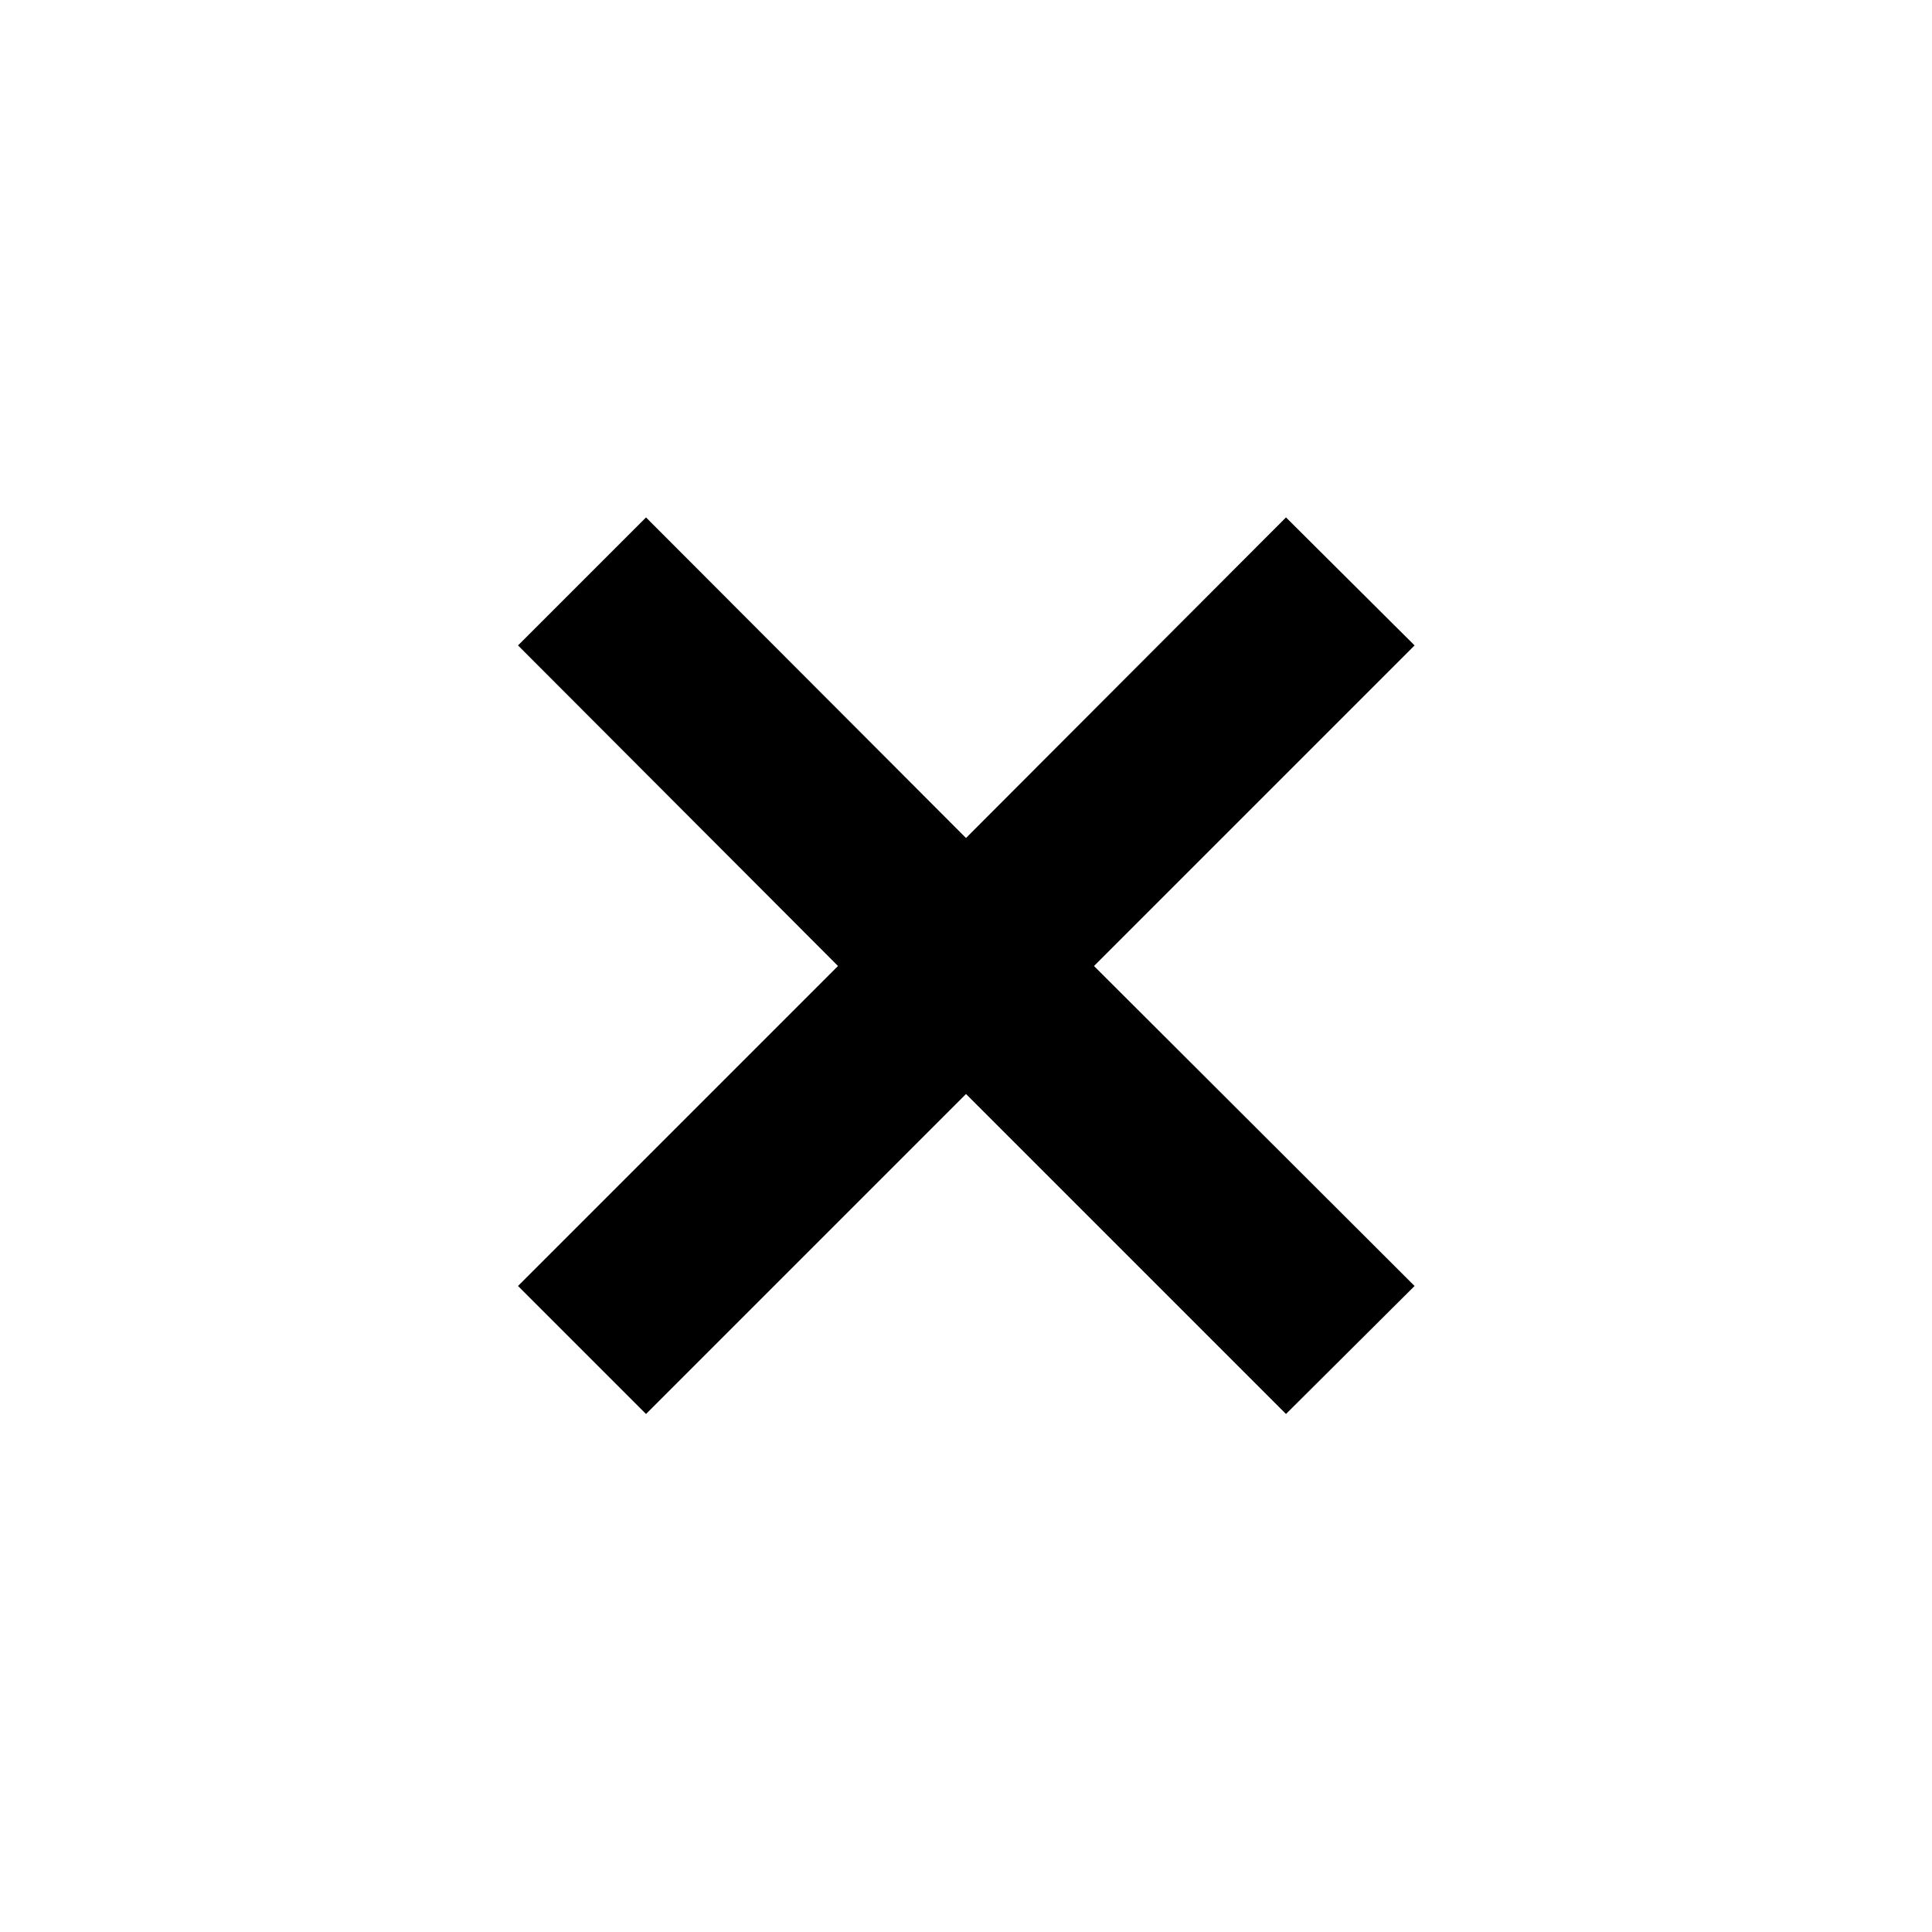
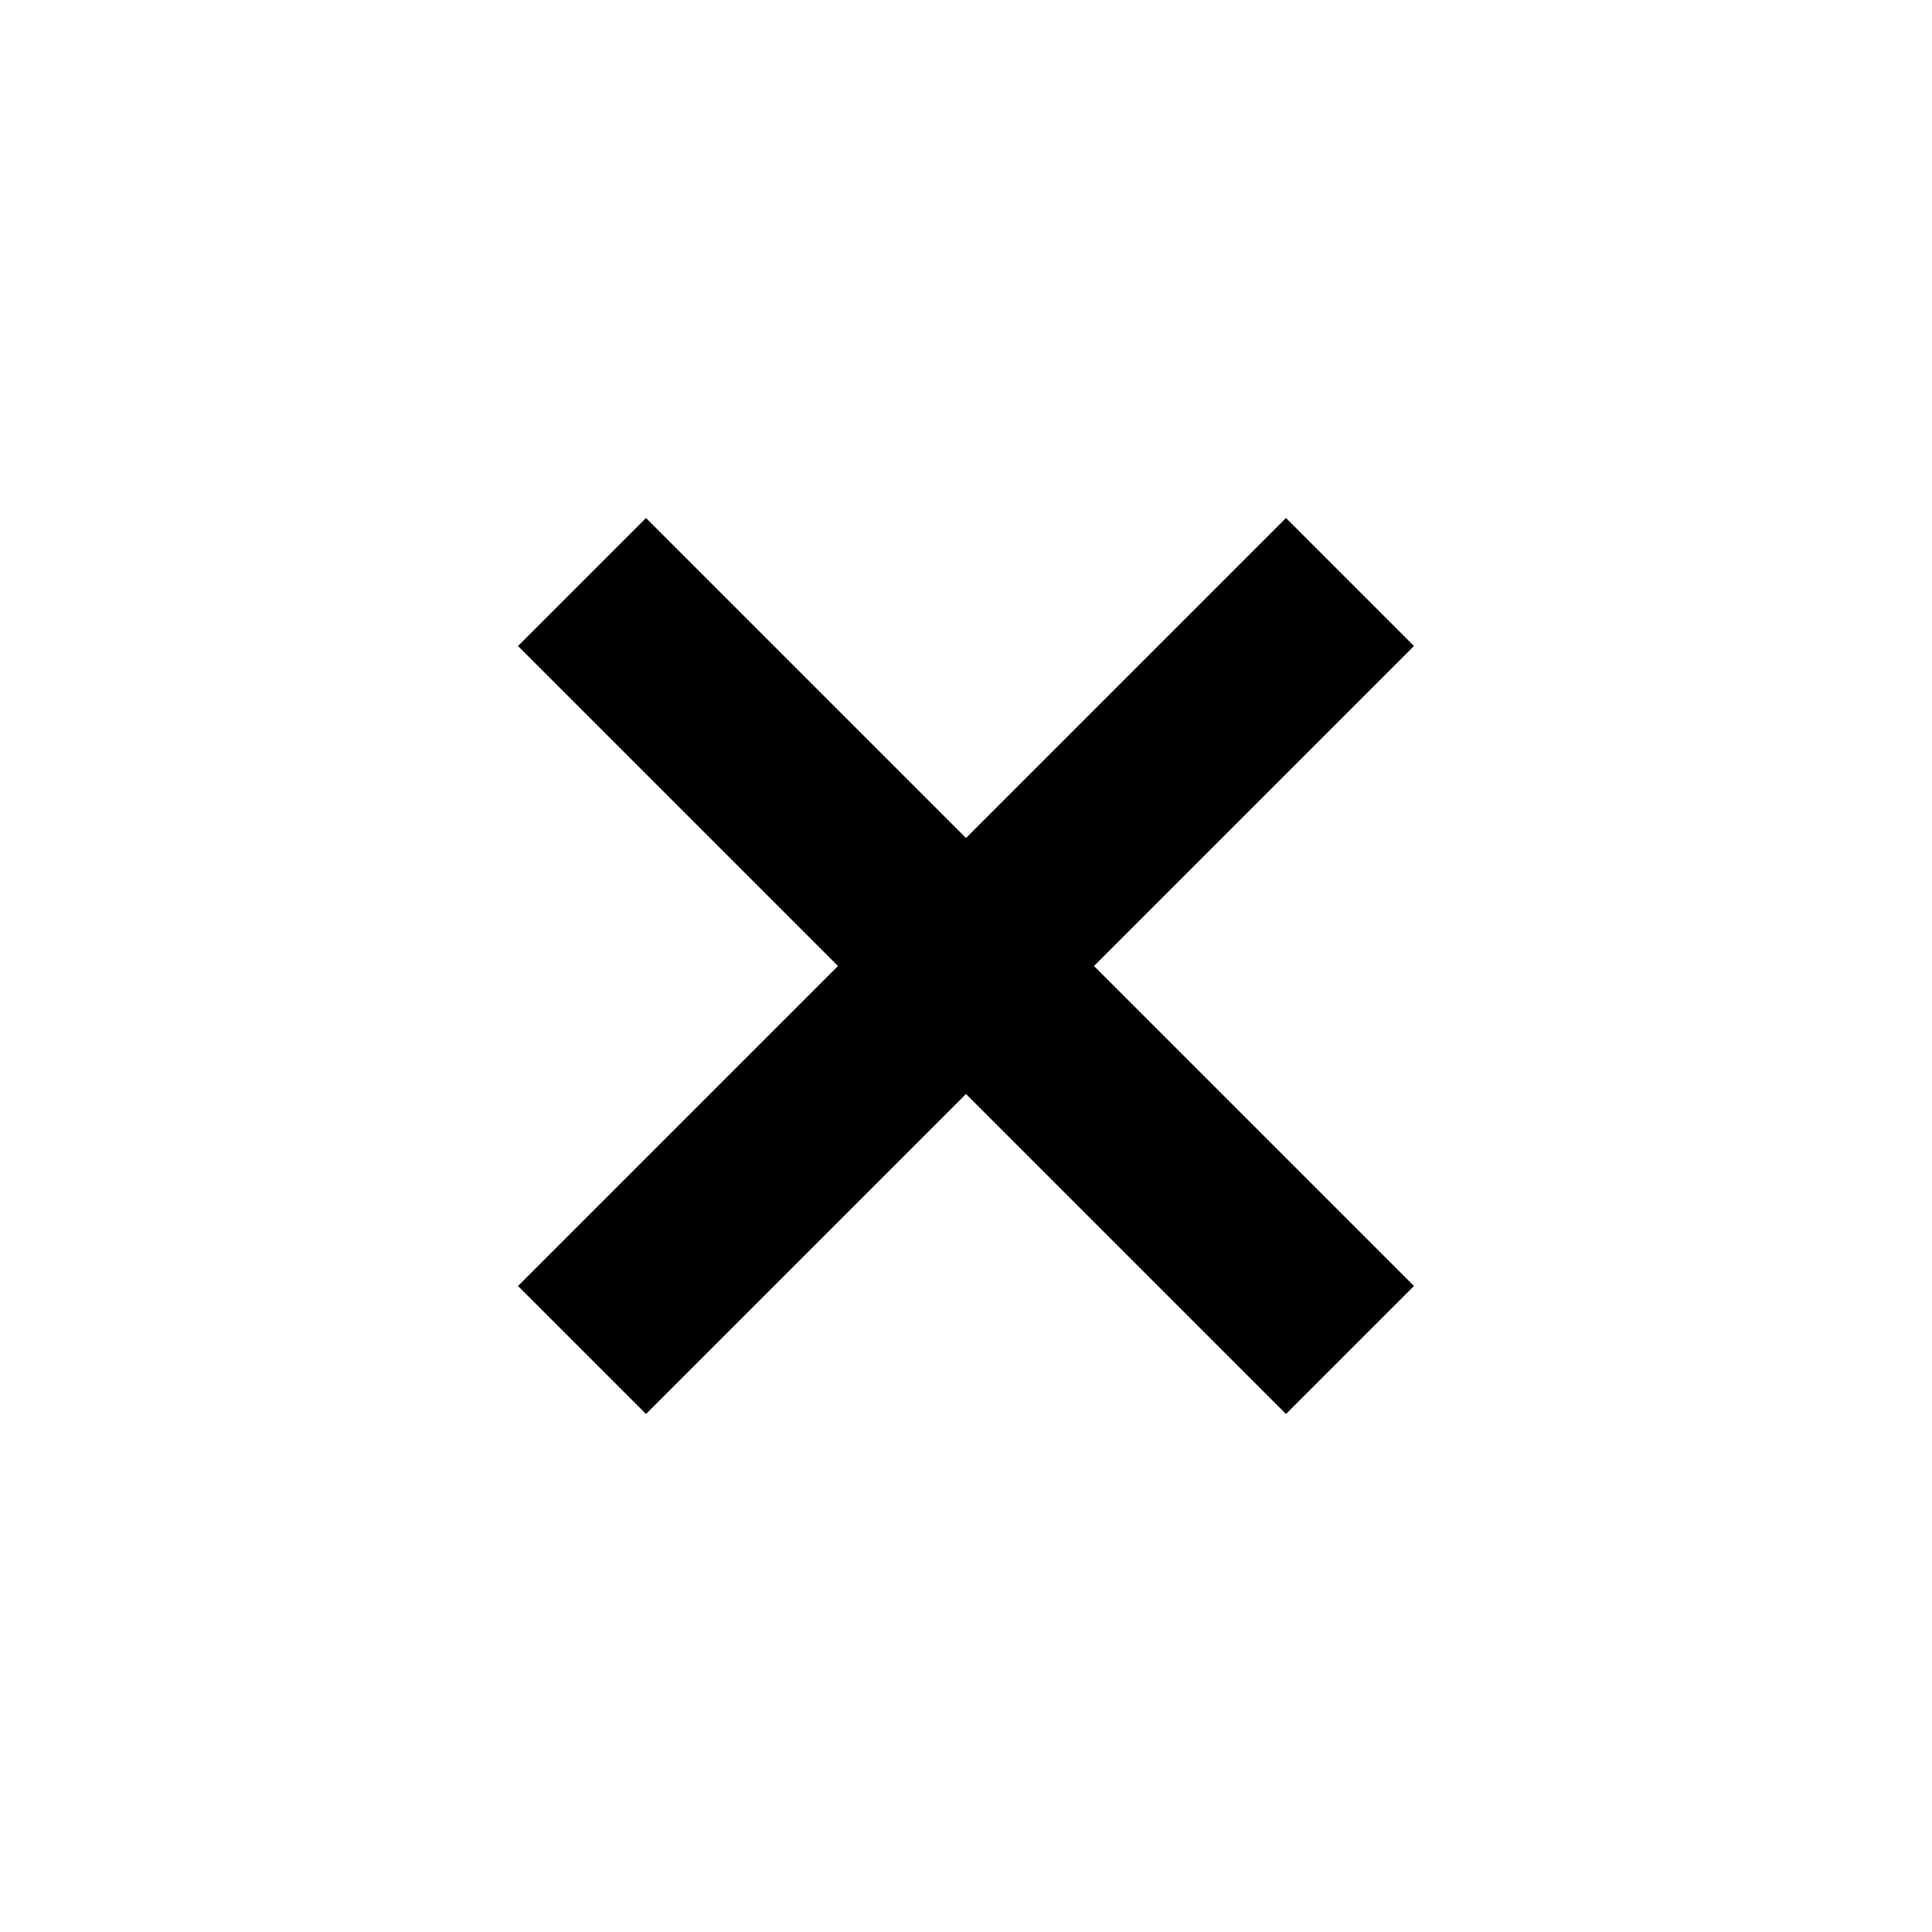
- <svg xmlns="http://www.w3.org/2000/svg" viewBox="0 0 32 32">
-   <polygon points="21.3 8.57 16 13.88 10.7 8.57 8.58 10.69 13.88 16 8.58 21.3 10.7 23.42 16 18.12 21.3 23.42 23.43 21.3 18.12 16 23.43 10.69 21.3 8.57" />
+ <svg xmlns="http://www.w3.org/2000/svg" viewBox="0 0 16 16">
+   <polygon points="10.65 4.29 8 6.94 5.35 4.29 4.29 5.35 6.94 8 4.29 10.65 5.35 11.71 8 9.06 10.65 11.71 11.71 10.65 9.06 8 11.71 5.35 10.65 4.29" />
</svg>
